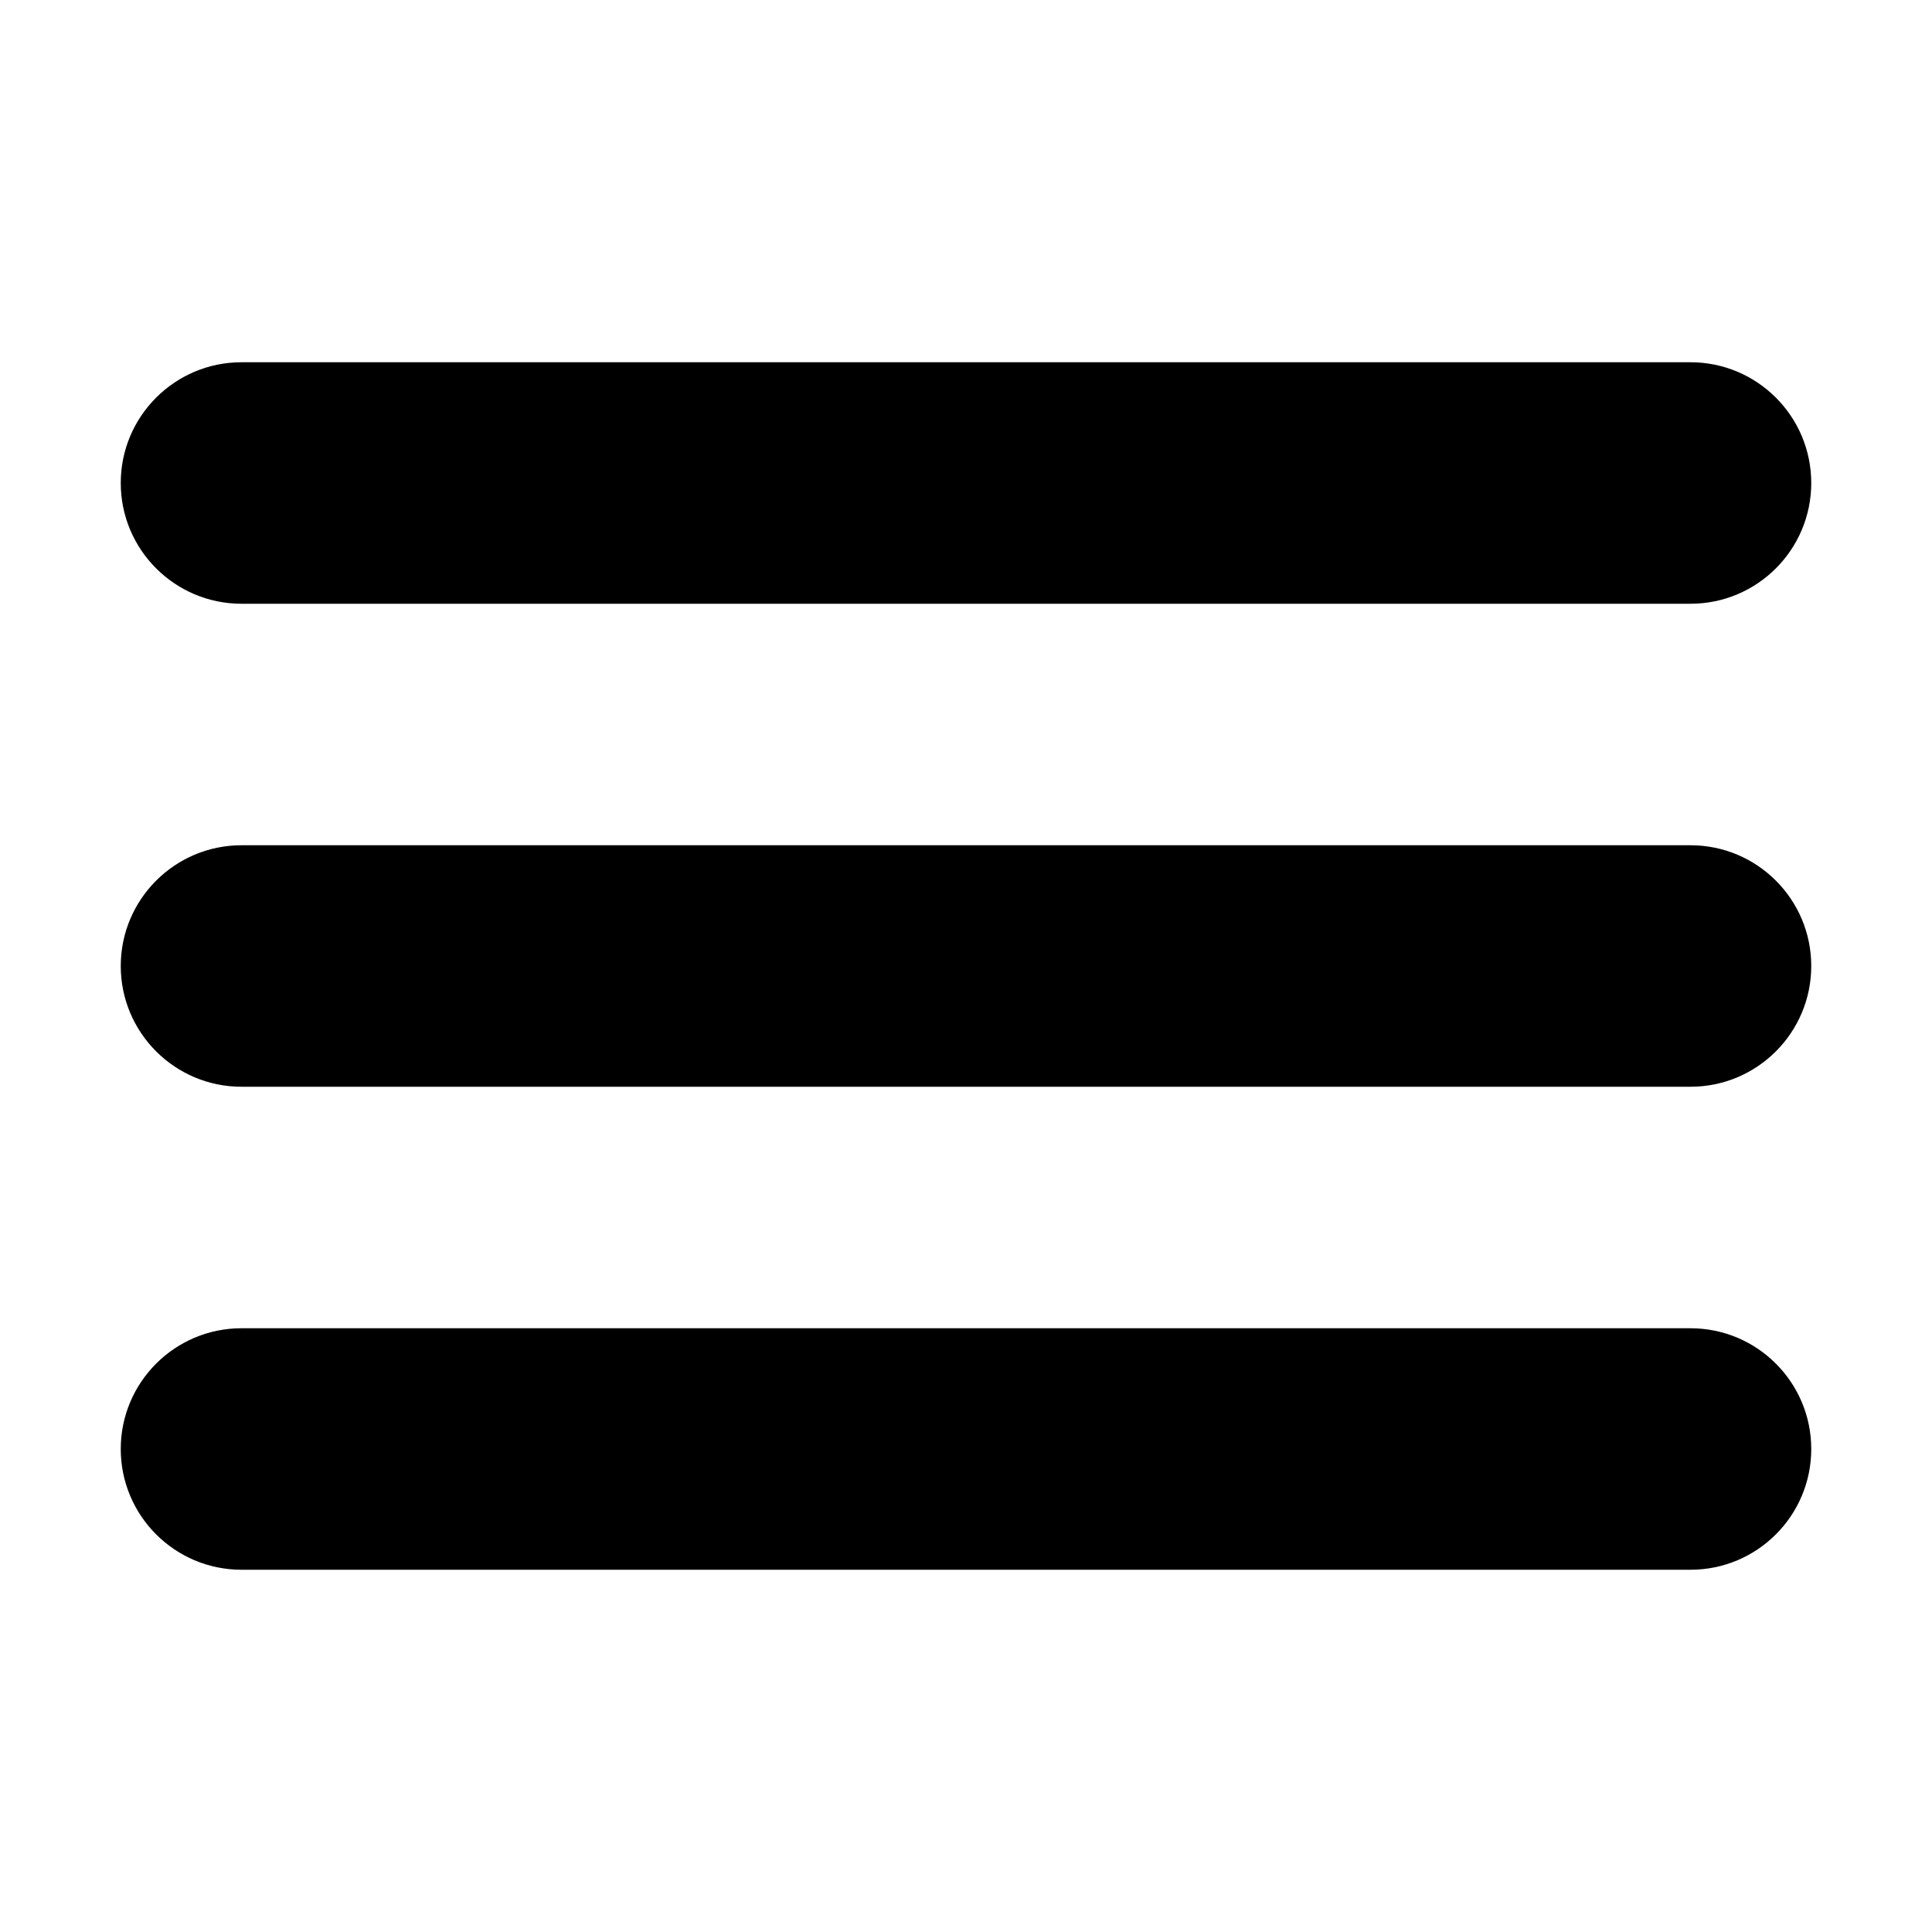
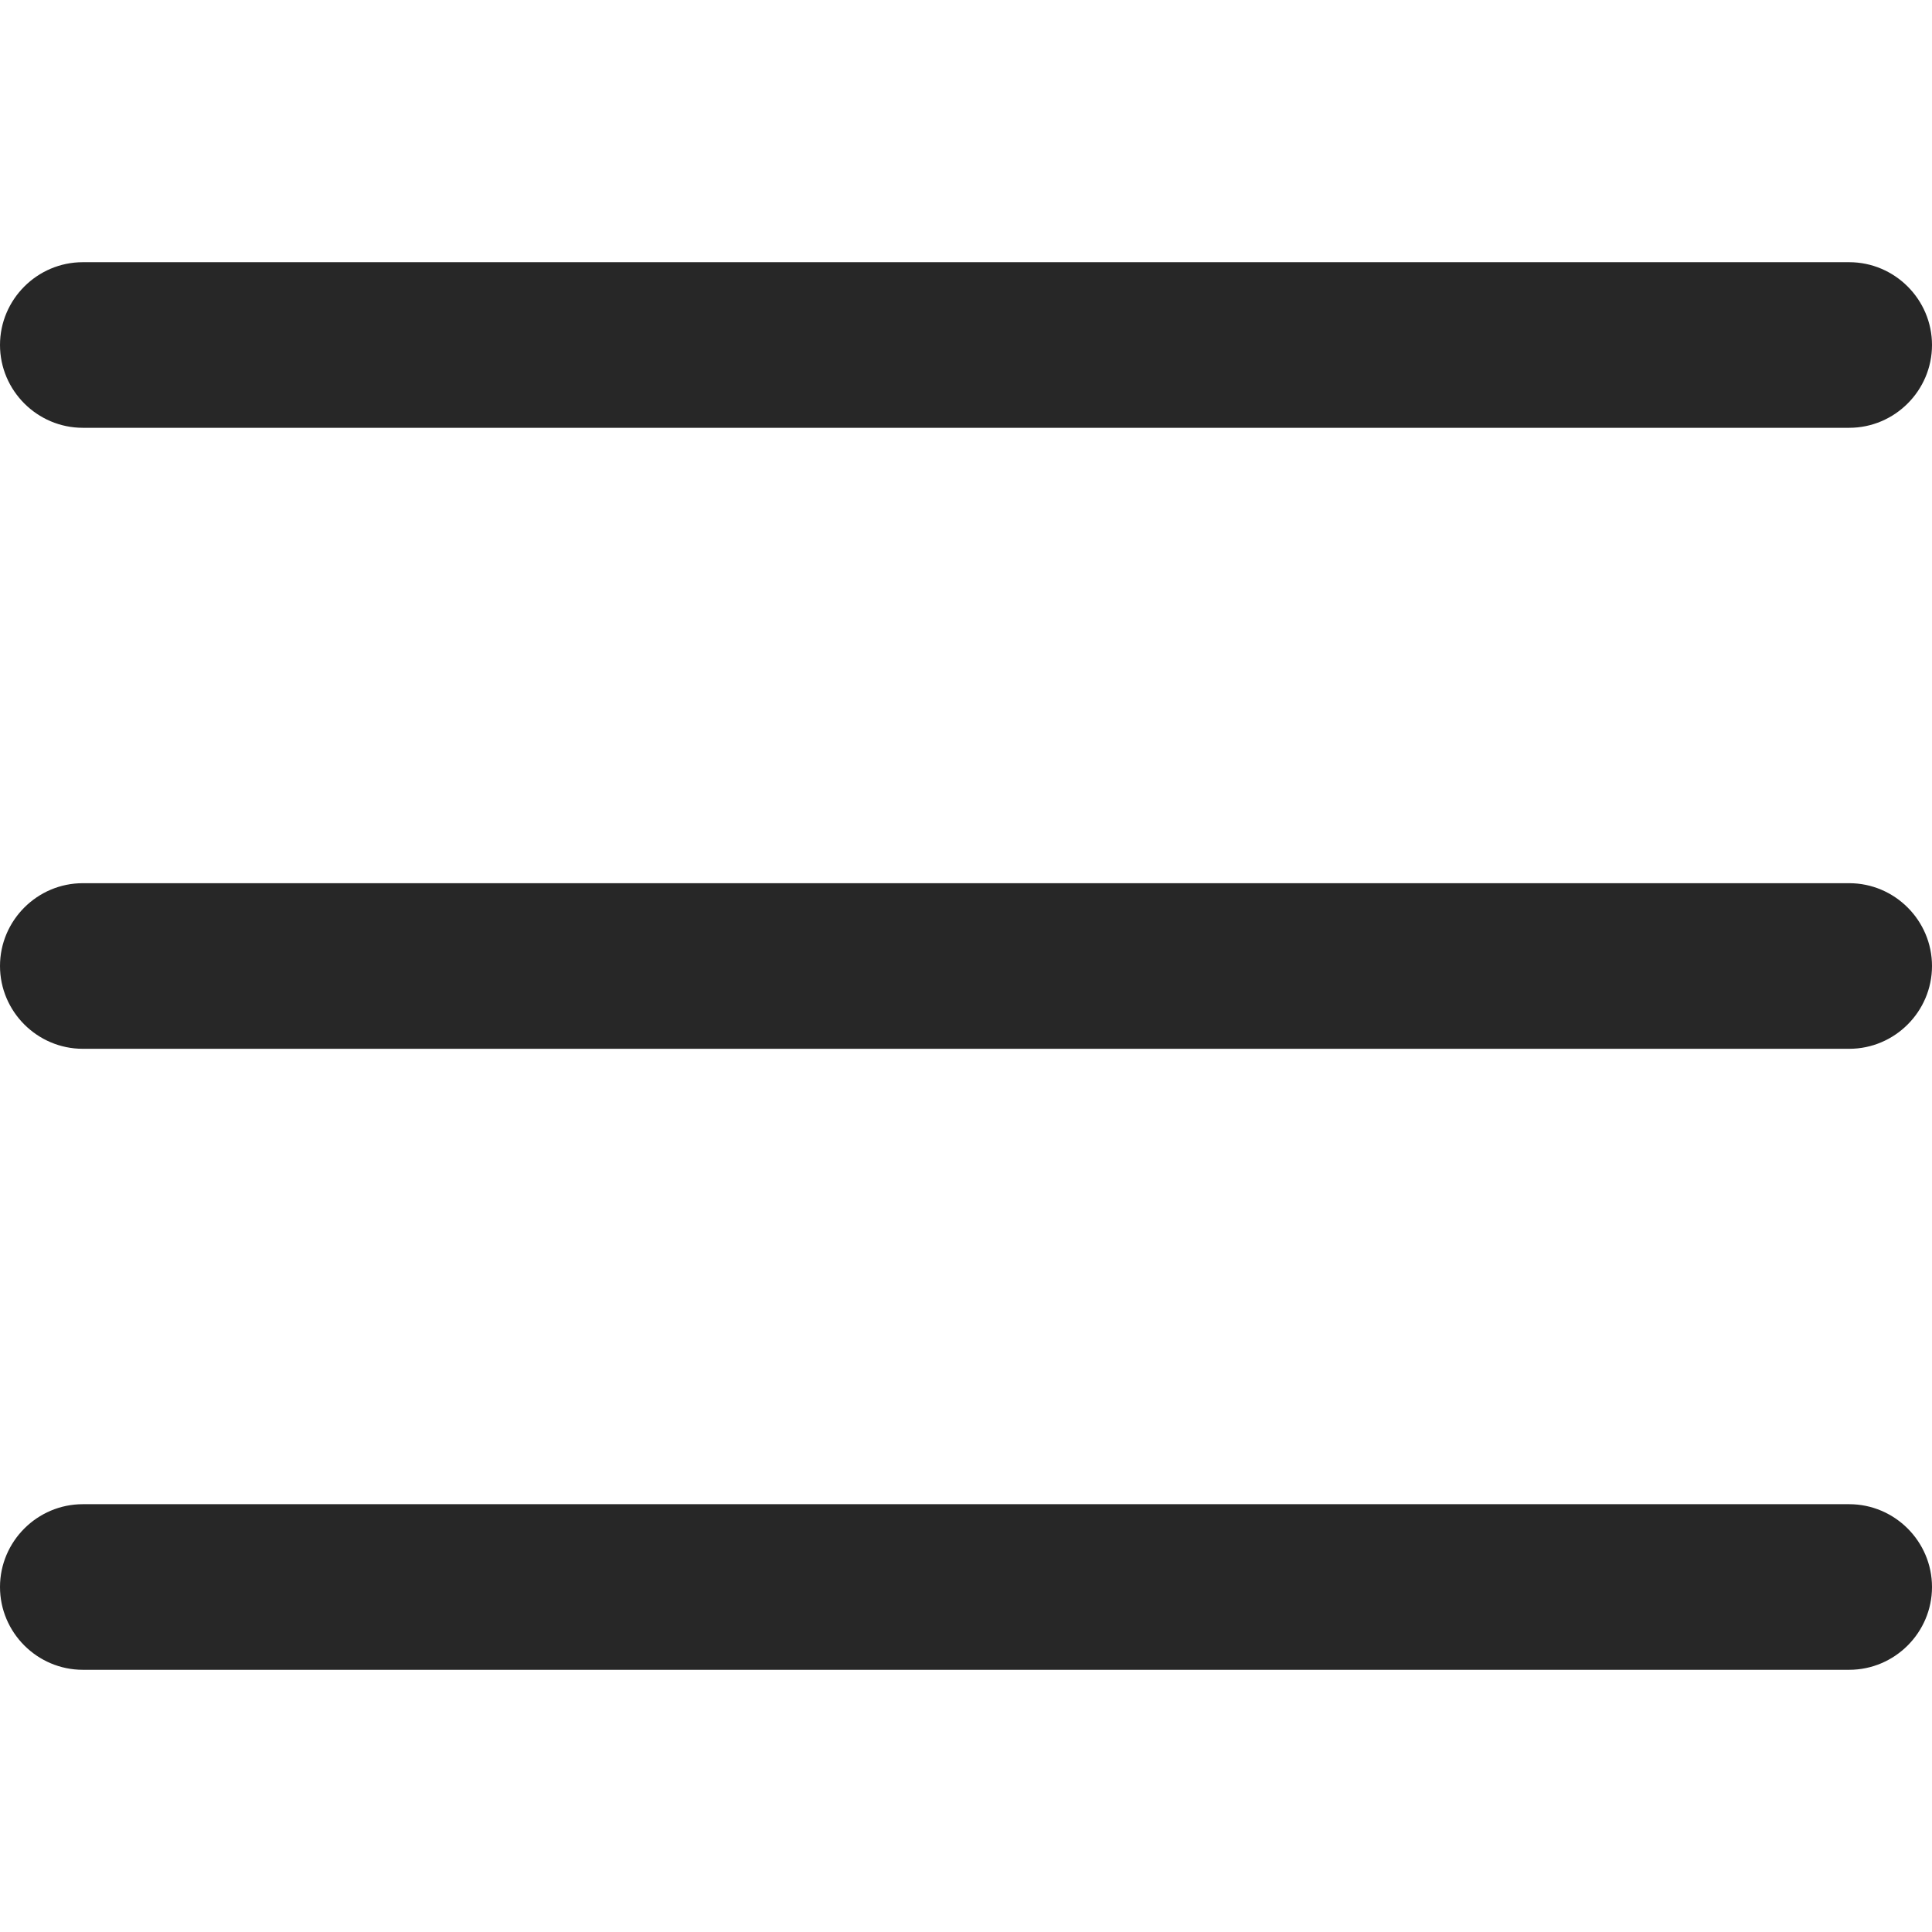
- <svg xmlns="http://www.w3.org/2000/svg" height="32px" id="Layer_1" style="enable-background:new 0 0 32 32;" version="1.1" viewBox="0 0 32 32" width="32px" xml:space="preserve">
-   <path d="M4,10h24c1.104,0,2-0.896,2-2s-0.896-2-2-2H4C2.896,6,2,6.896,2,8S2.896,10,4,10z M28,14H4c-1.104,0-2,0.896-2,2  s0.896,2,2,2h24c1.104,0,2-0.896,2-2S29.104,14,28,14z M28,22H4c-1.104,0-2,0.896-2,2s0.896,2,2,2h24c1.104,0,2-0.896,2-2  S29.104,22,28,22z" />
+ <svg xmlns="http://www.w3.org/2000/svg" version="1.1" id="Capa_1" x="0px" y="0px" viewBox="0 0 396.667 396.667" style="enable-background:new 0 0 396.667 396.667;" xml:space="preserve" width="512px" height="512px" class="">
+   <g>
+     <g>
+       <g>
+         <path d="M17,87.833h362.667c9.35,0,17-7.65,17-17s-7.65-17-17-17H17c-9.35,0-17,7.65-17,17C0,80.183,7.65,87.833,17,87.833z" data-original="#000000" class="active-path" data-old_color="#000000" fill="#272727" />
+         <path d="M17,215.333h362.667c9.35,0,17-7.65,17-17s-7.65-17-17-17H17c-9.35,0-17,7.65-17,17S7.65,215.333,17,215.333z" data-original="#000000" class="active-path" data-old_color="#000000" fill="#272727" />
+         <path d="M17,342.833h362.667c9.35,0,17-7.65,17-17s-7.65-17-17-17H17c-9.35,0-17,7.65-17,17S7.65,342.833,17,342.833z" data-original="#000000" class="active-path" data-old_color="#000000" fill="#272727" />
+       </g>
+     </g>
+   </g>
</svg>
